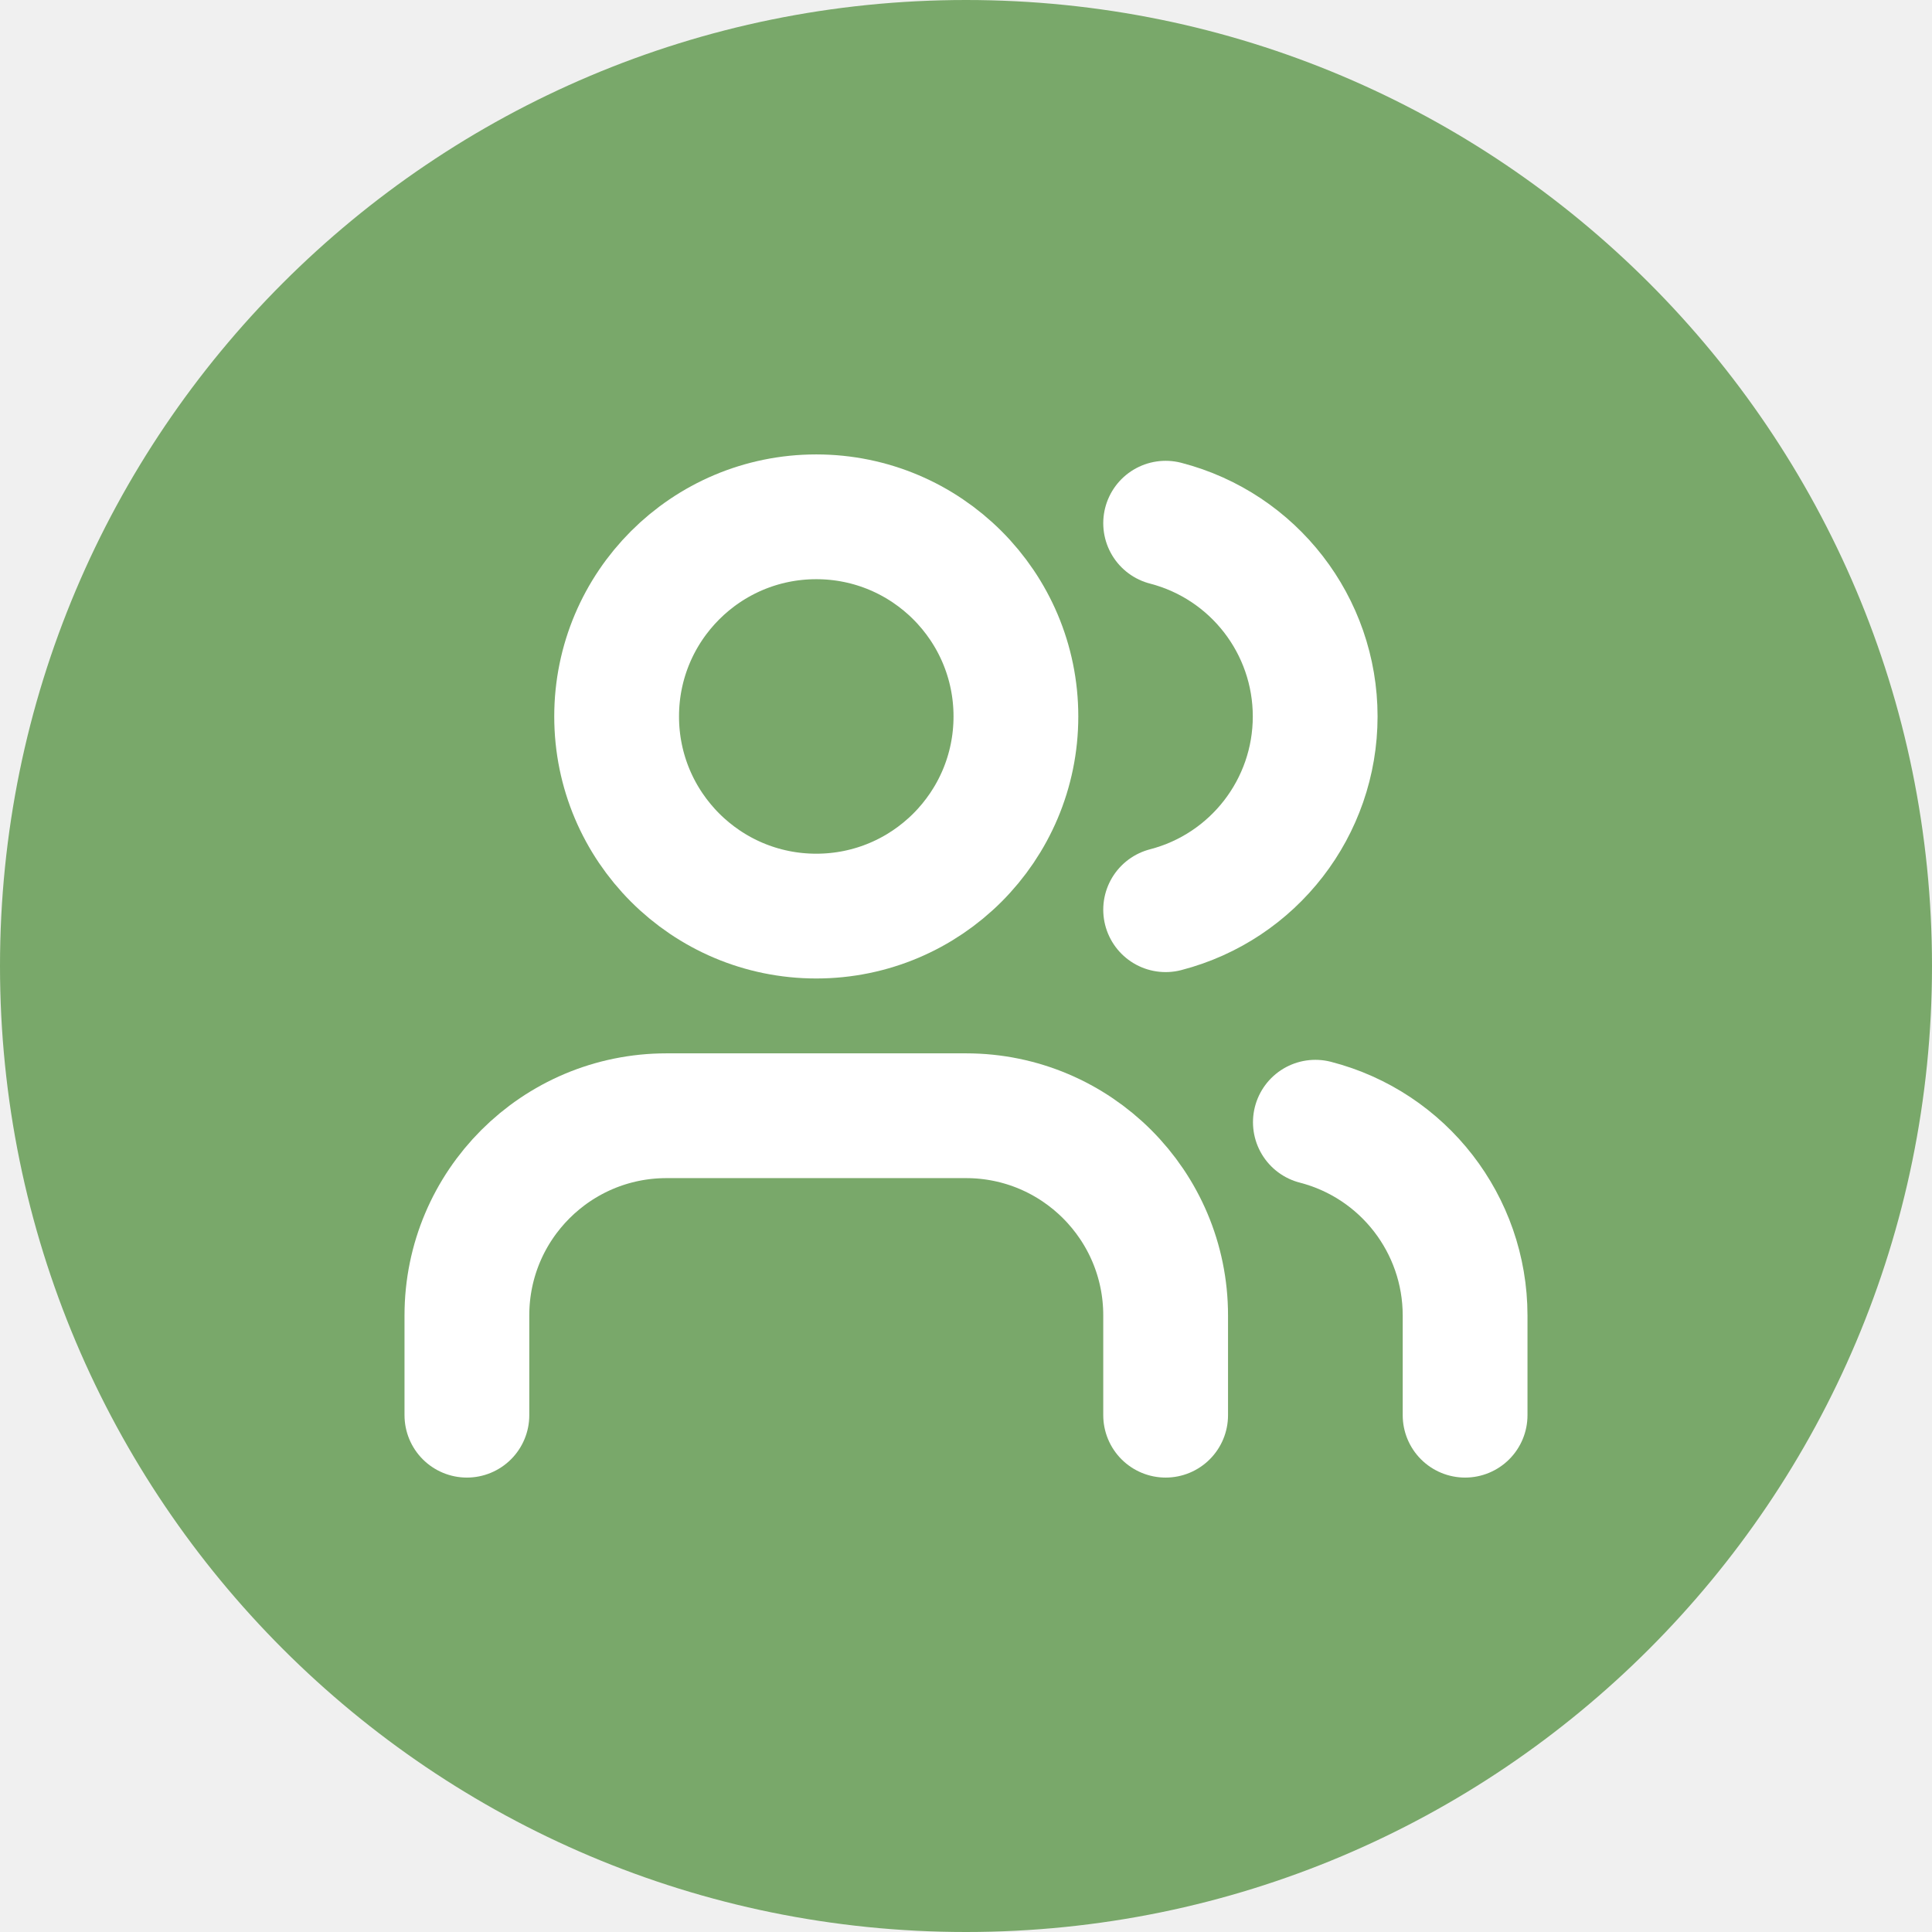
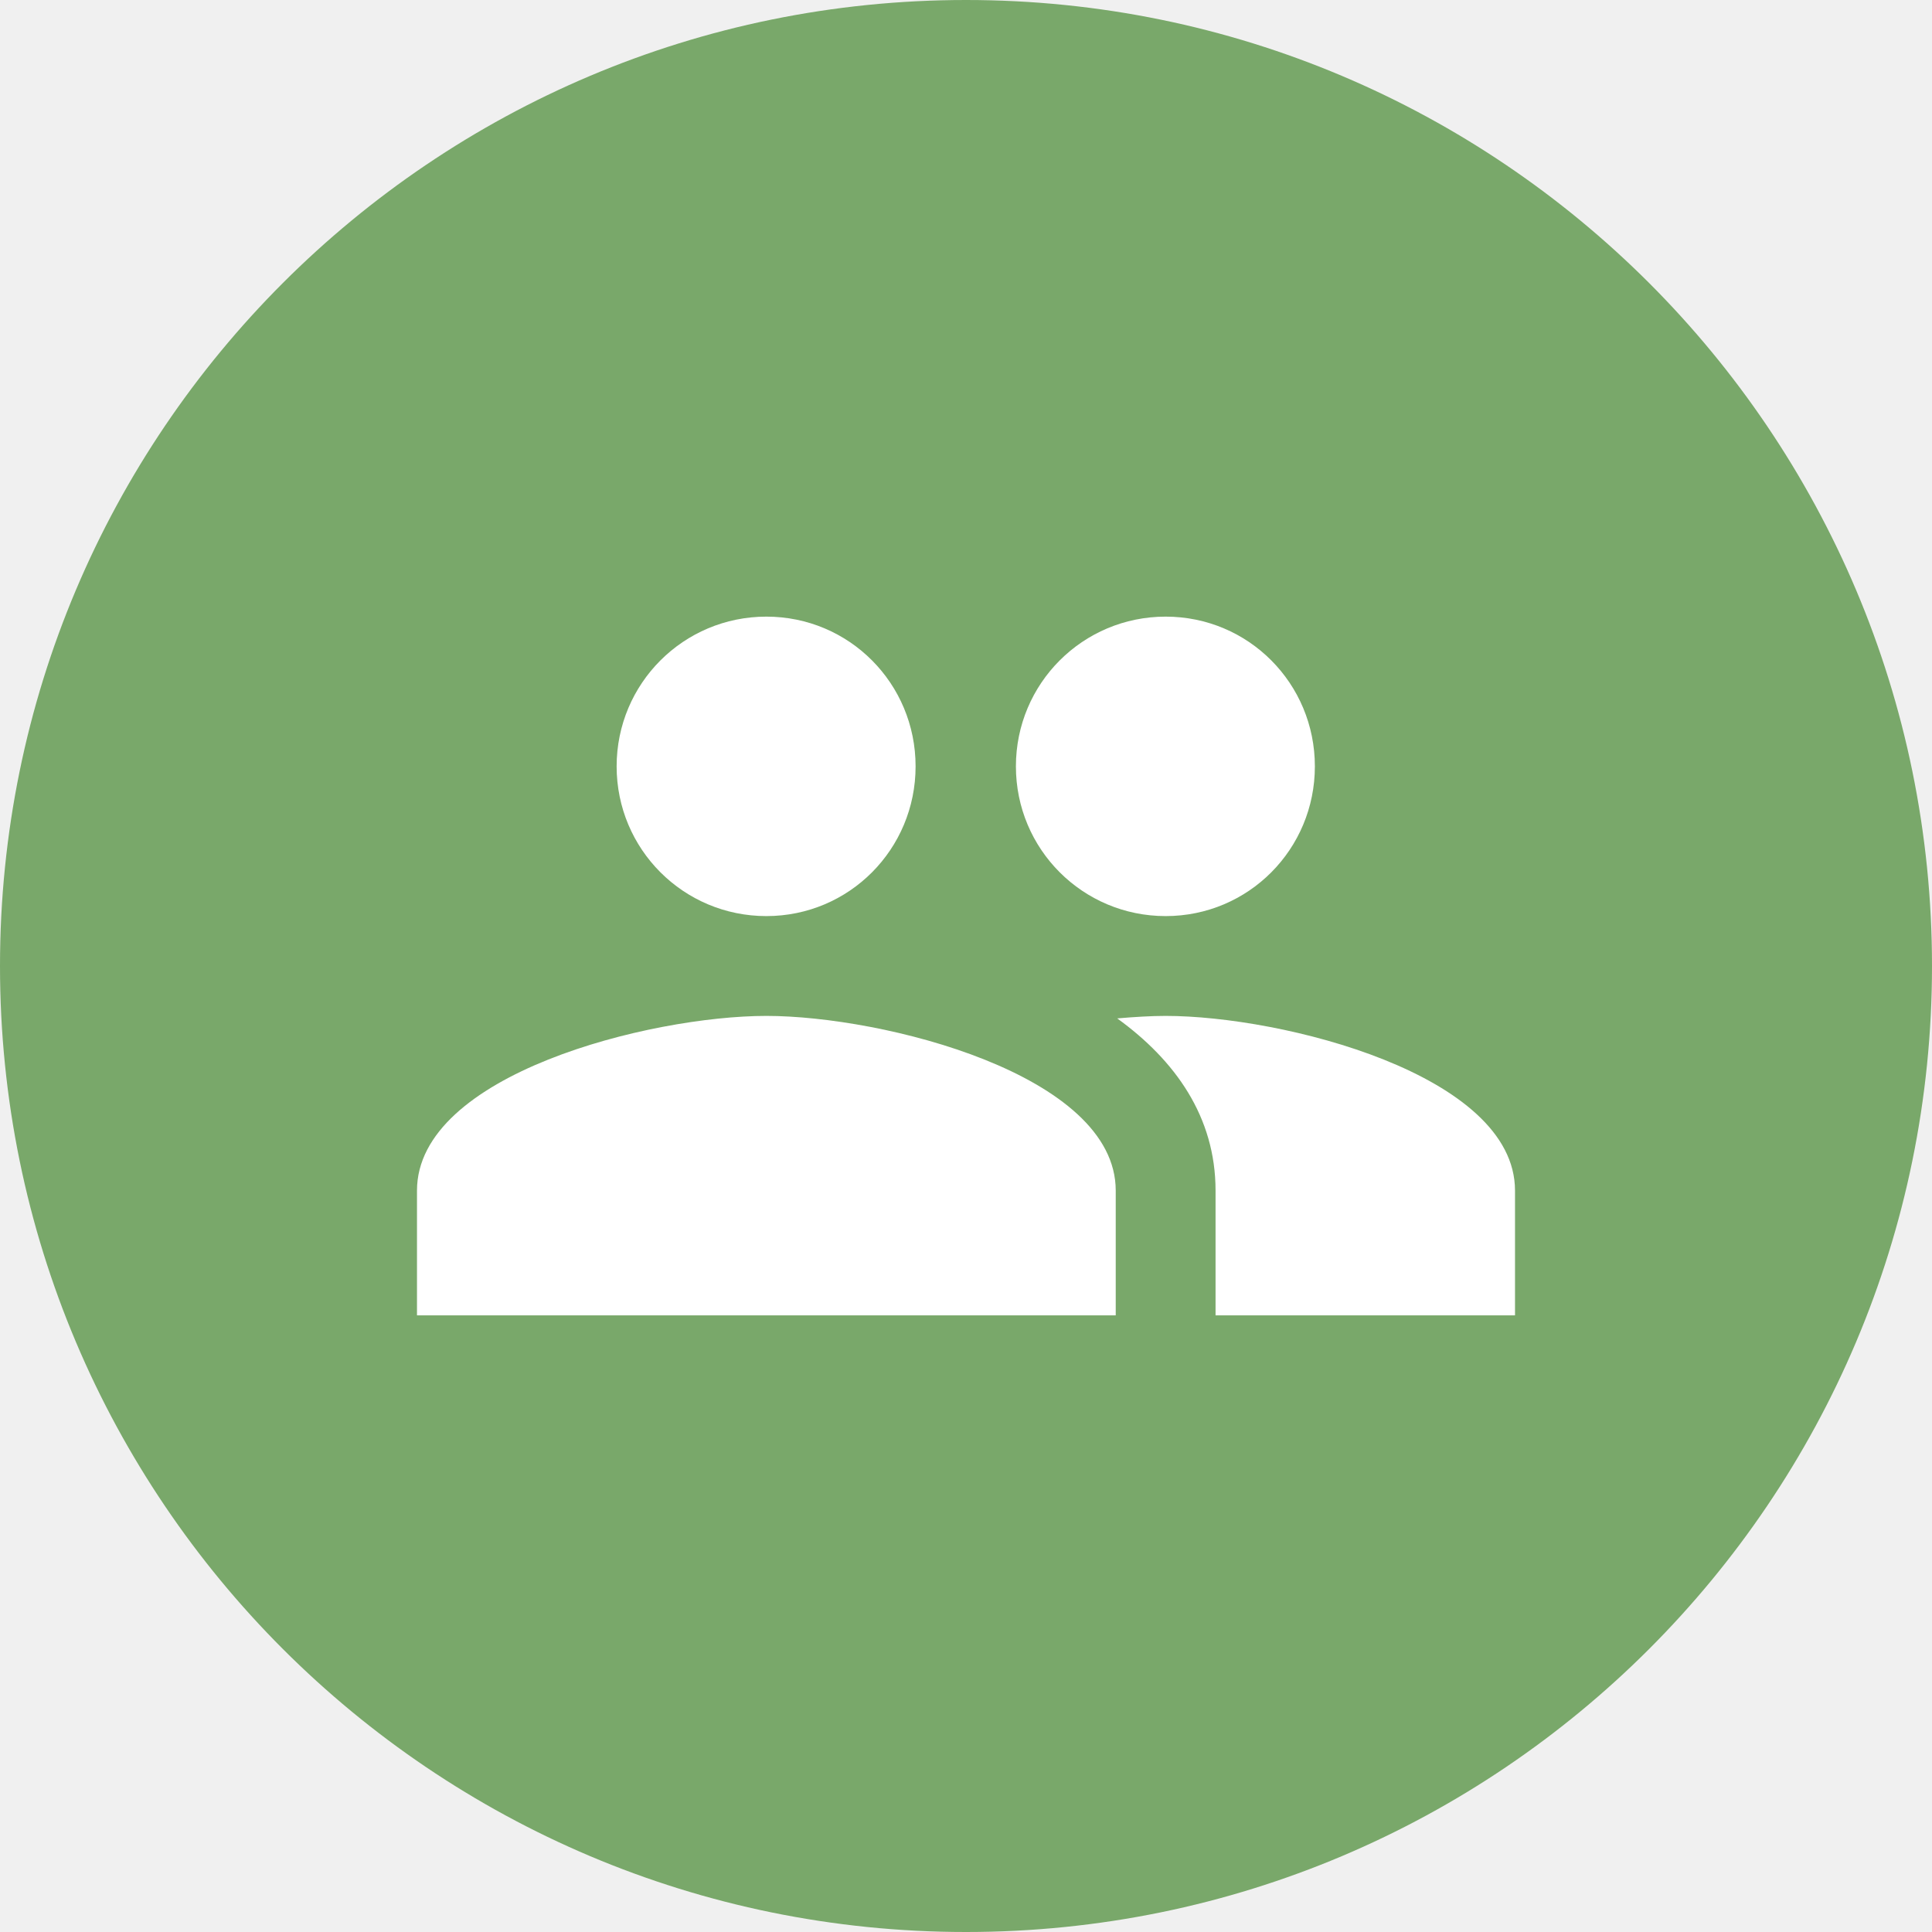
<svg xmlns="http://www.w3.org/2000/svg" viewBox="0 0 24 24">
  <circle cx="12" cy="12" r="12" fill="#79A86A" />
-   <g transform="translate(12,12) scale(0.62) translate(-12,-12)" fill="none" stroke="white" stroke-width="2.5" stroke-linecap="round" stroke-linejoin="round">
-     <path d="M16 21v-2a4 4 0 0 0-4-4H6a4 4 0 0 0-4 4v2" />
-     <path d="M16 3.128a4 4 0 0 1 0 7.744" />
-     <path d="M22 21v-2a4 4 0 0 0-3-3.87" />
-     <circle cx="9" cy="7" r="4" />
+   <g transform="translate(12,12) scale(0.62) translate(-12,-12)">
+     <path fill="white" d="M16 11c1.66 0 2.99-1.34 2.99-3S17.66 5 16 5c-1.66 0-3 1.34-3 3s1.34 3 3 3zm-8 0c1.66 0 2.99-1.34 2.99-3S9.66 5 8 5C6.34 5 5 6.34 5 8s1.34 3 3 3zm0 2c-2.33 0-7 1.17-7 3.5V19h14v-2.5c0-2.33-4.67-3.5-7-3.5zm8 0c-.29 0-.62.02-.97.05 1.16.84 1.97 1.97 1.97 3.45V19h6v-2.5c0-2.33-4.67-3.5-7-3.5z" />
  </g>
</svg>
